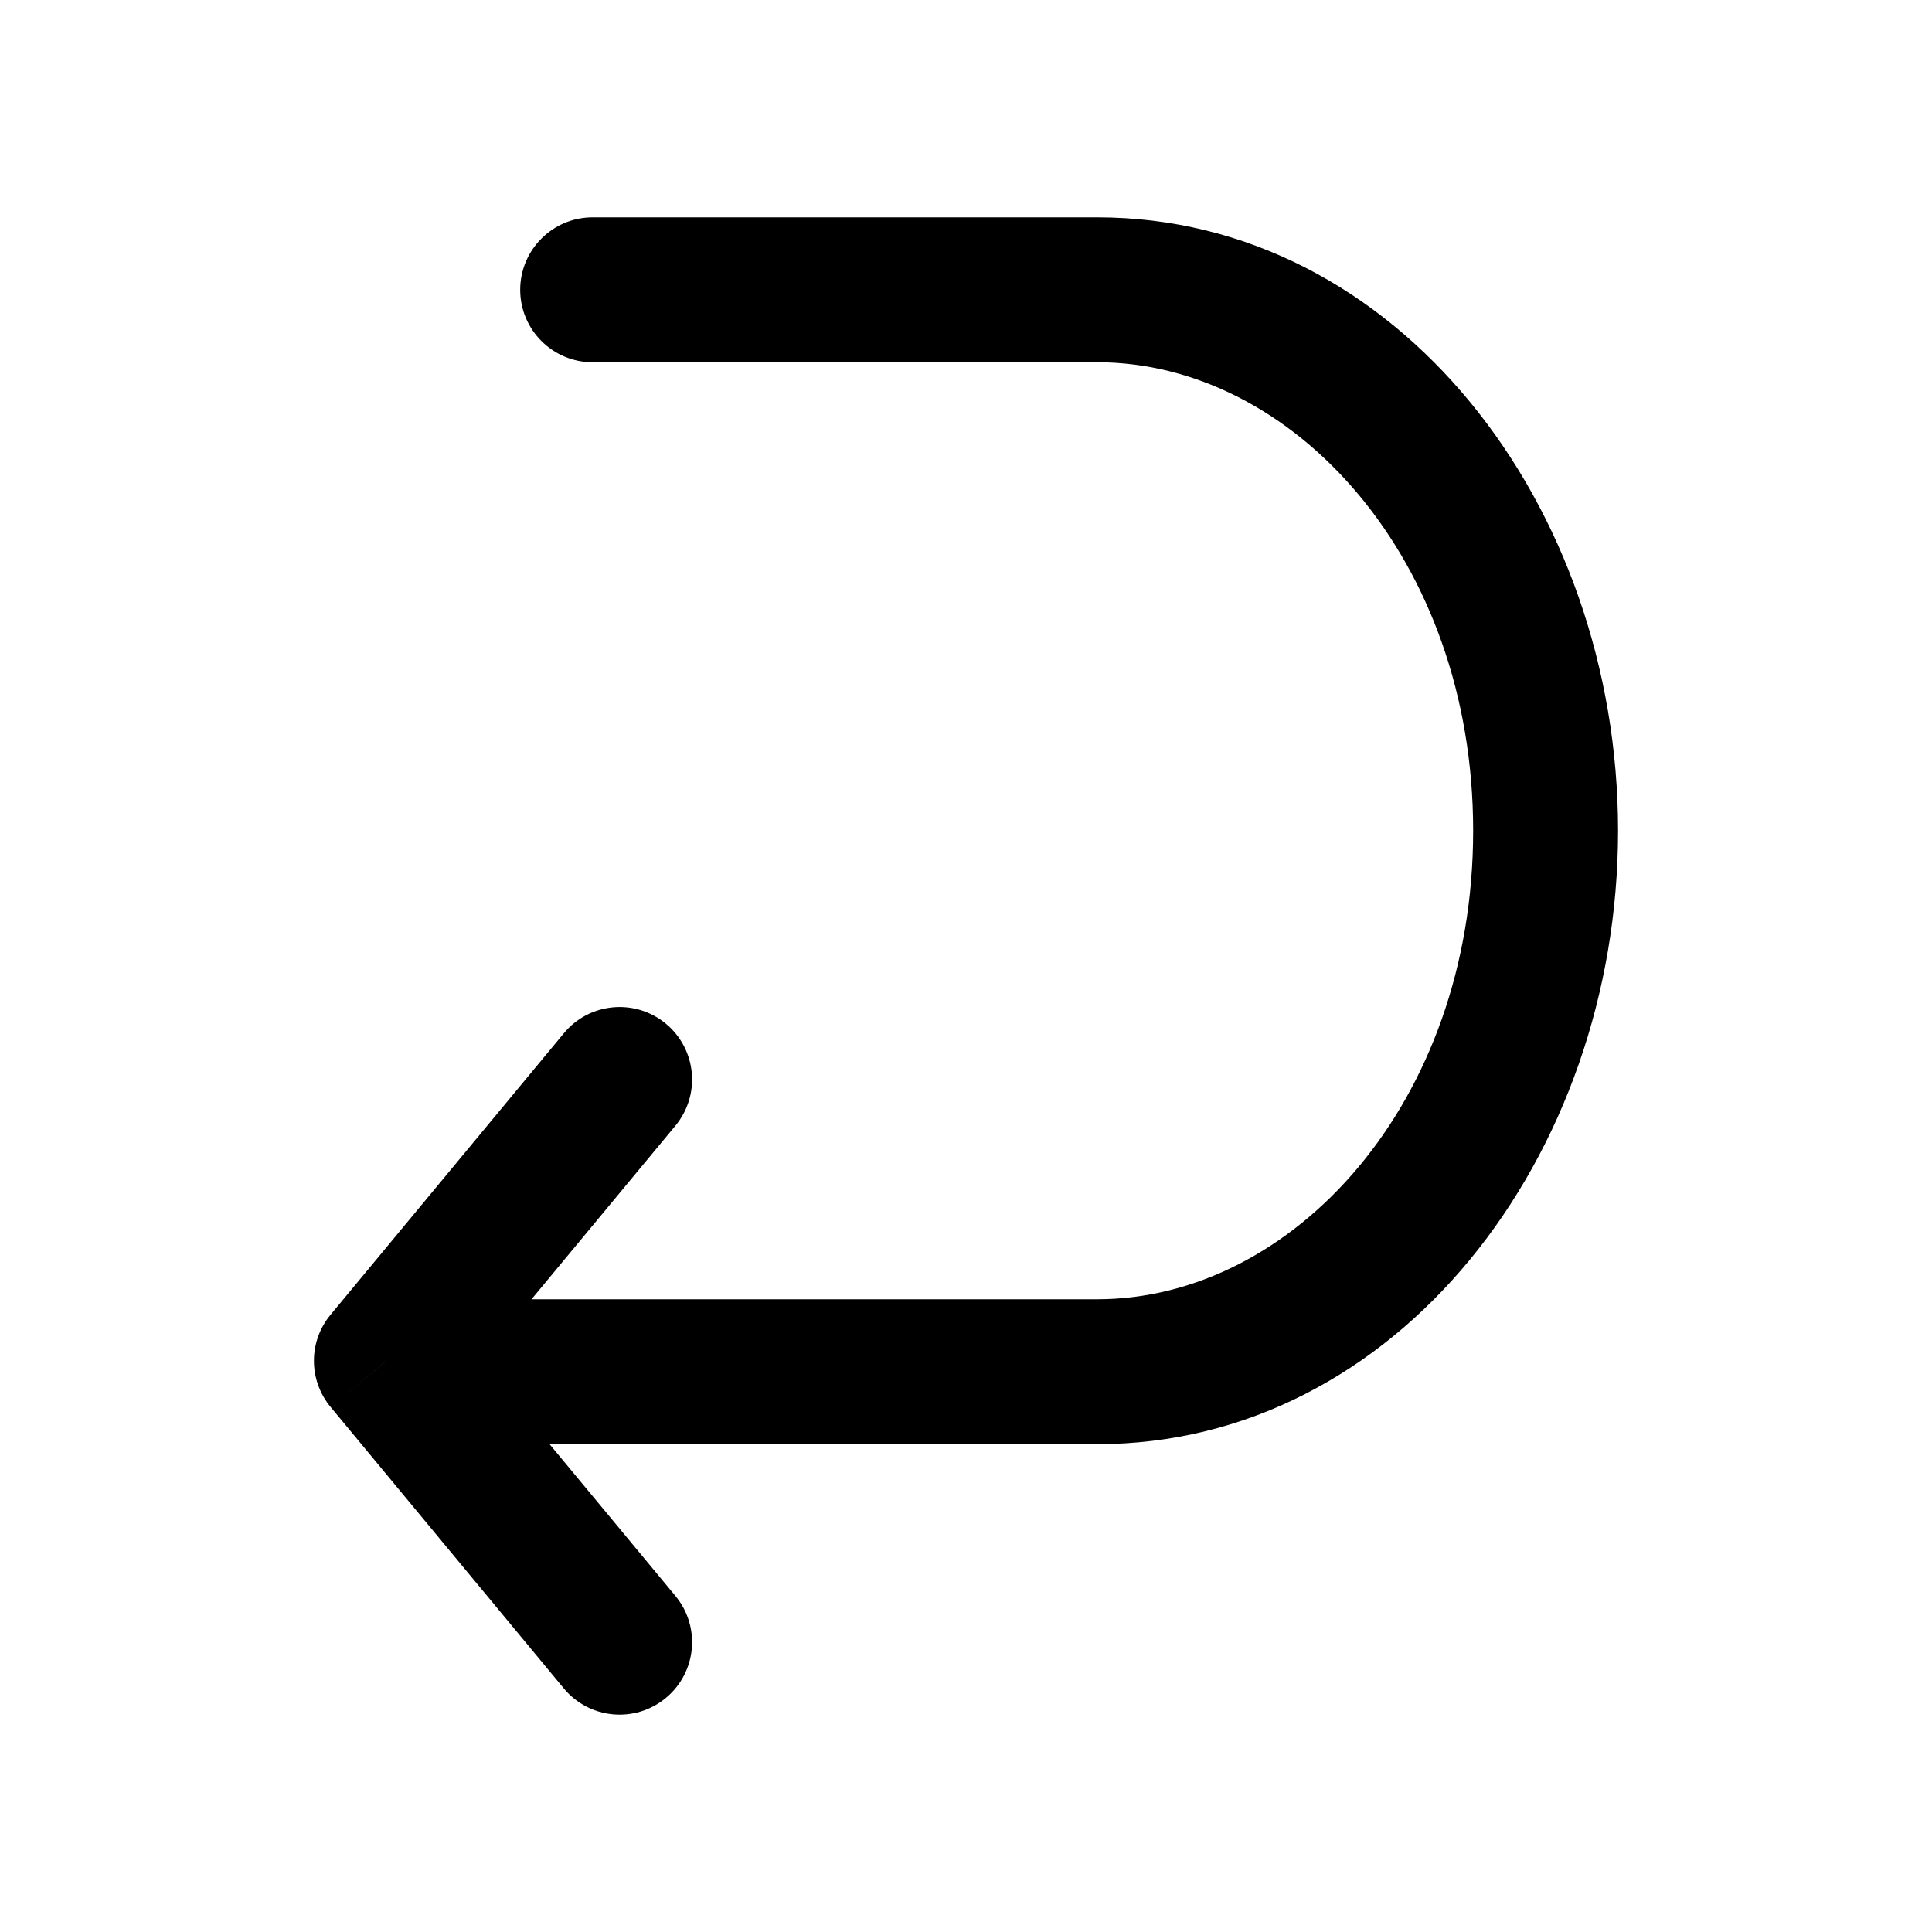
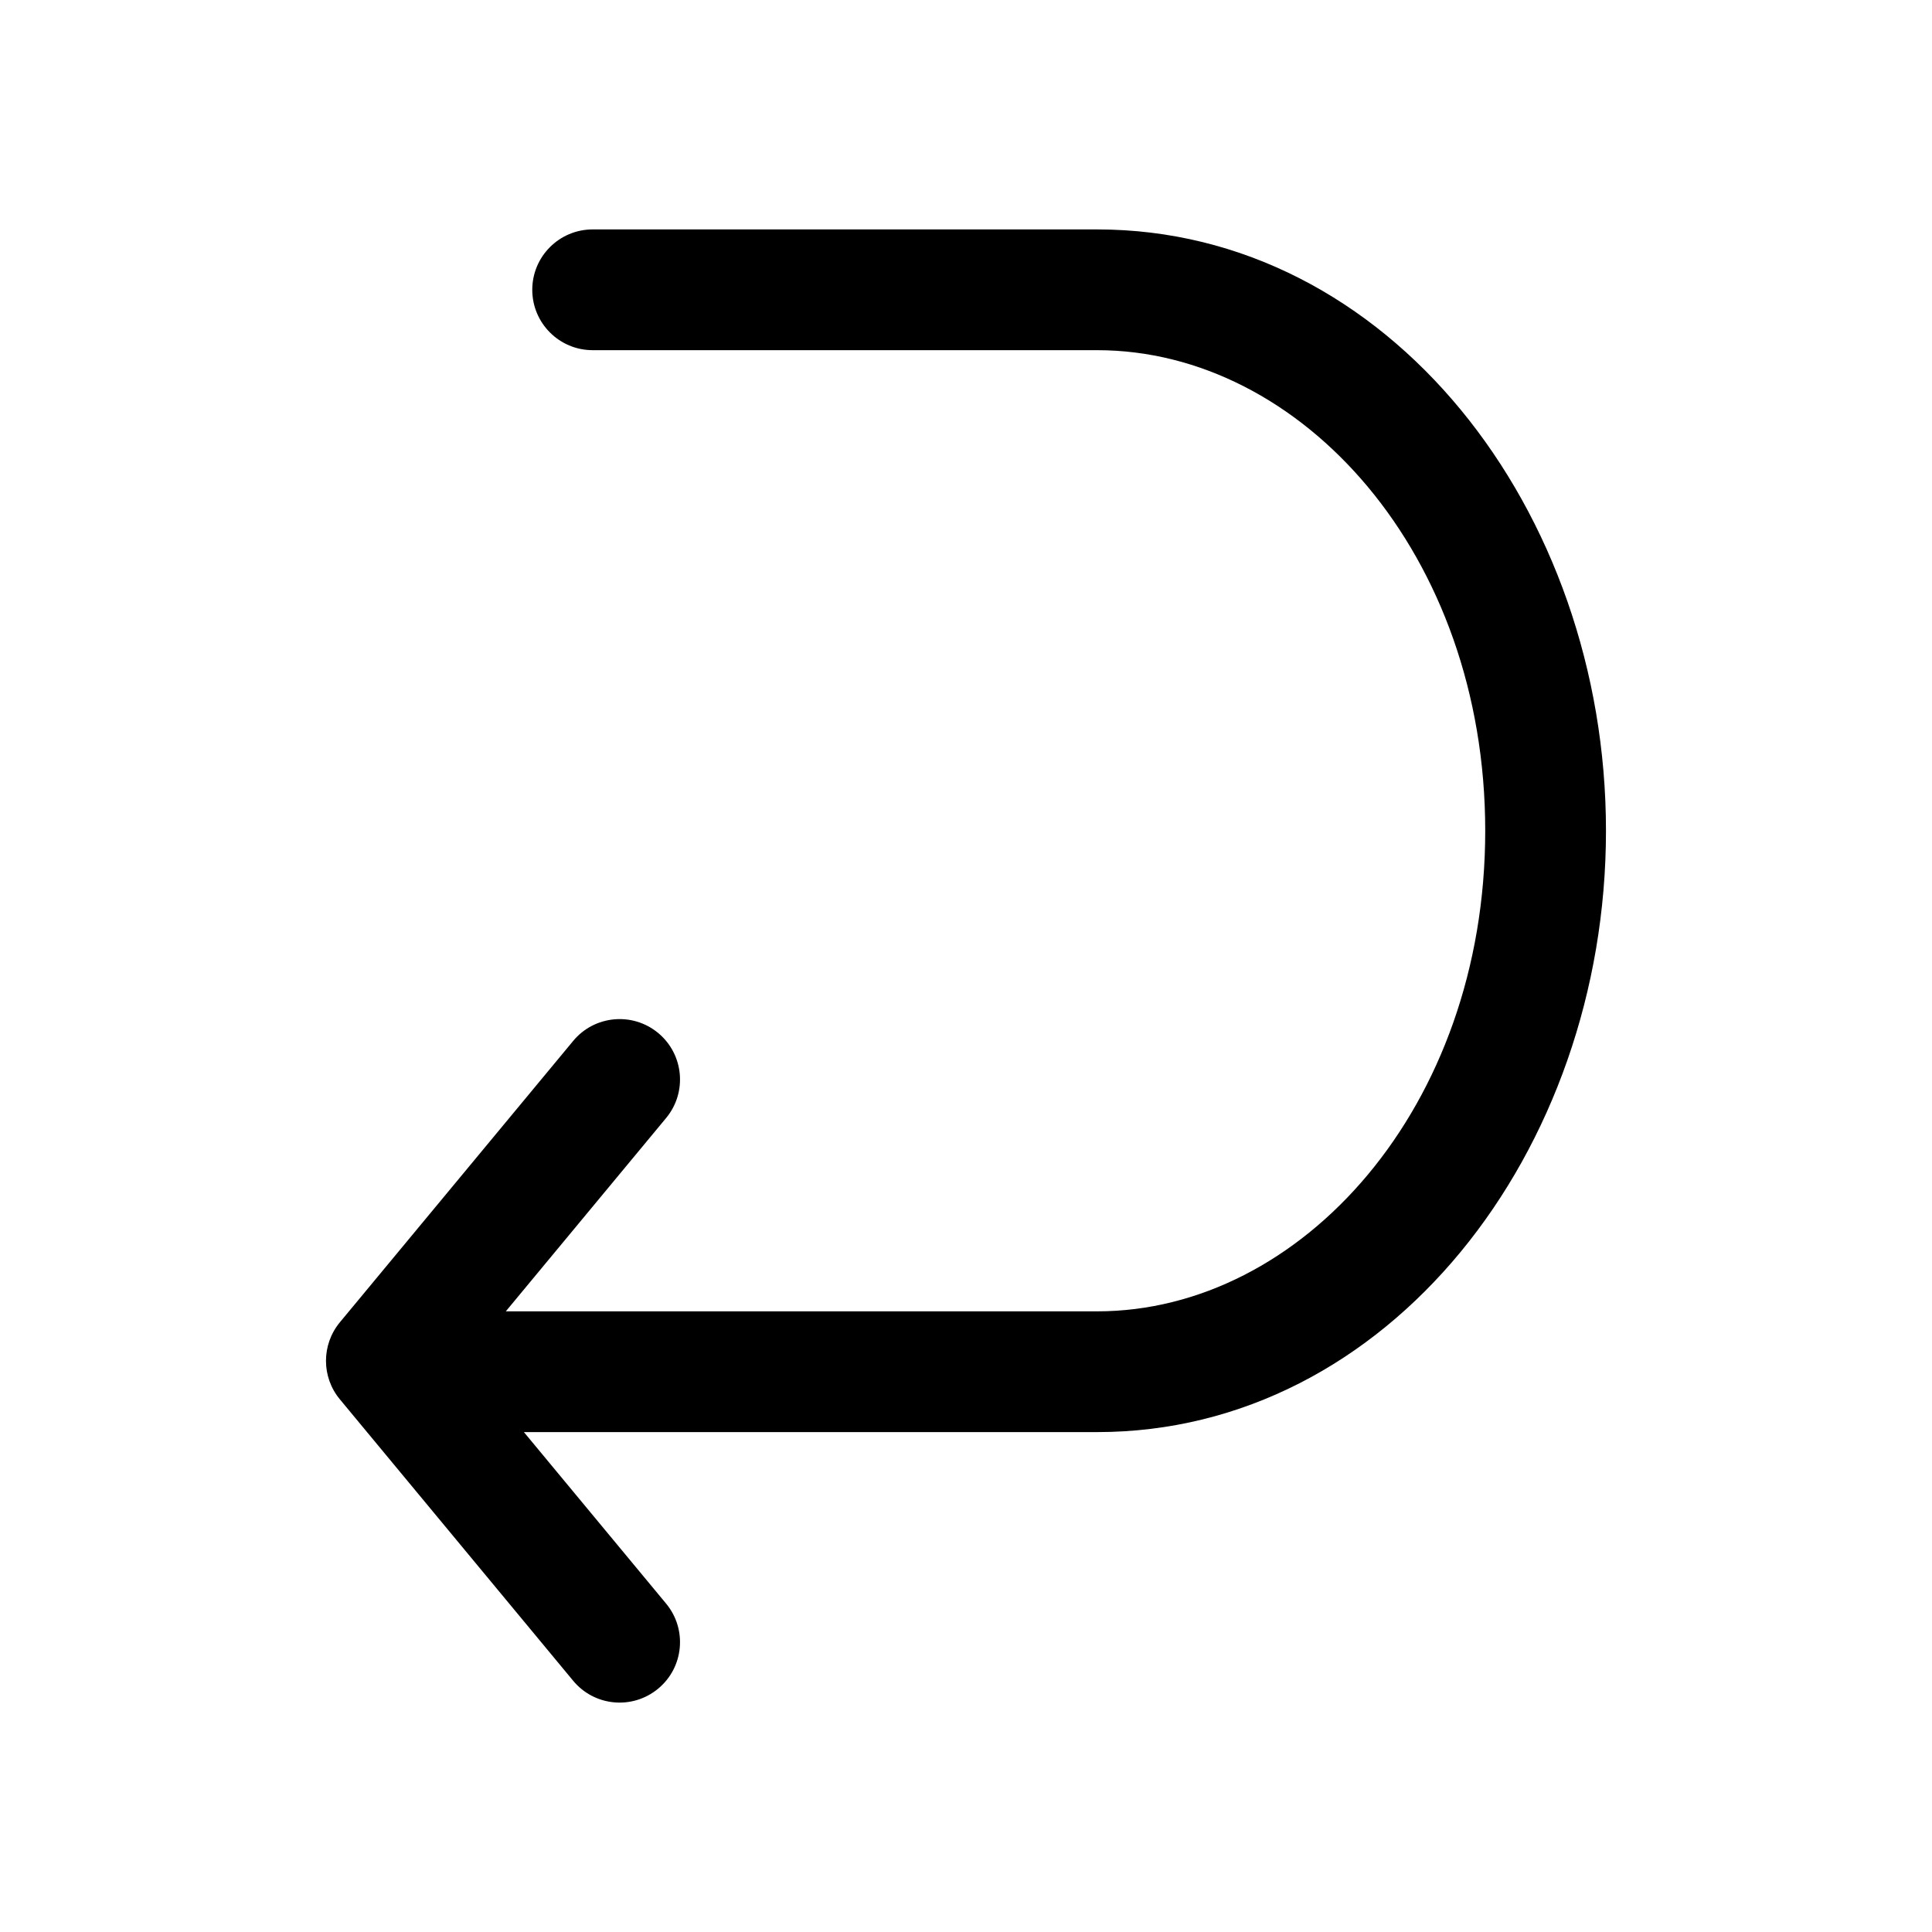
- <svg xmlns="http://www.w3.org/2000/svg" data-token-name="return" width="20" height="20" viewBox="0 0 20 20" fill="none">
-   <path d="M6.992 11.653C7.256 11.334 7.212 10.862 6.893 10.597C6.574 10.333 6.101 10.377 5.837 10.696L6.992 11.653ZM4 14.087L3.423 13.609C3.192 13.886 3.192 14.288 3.423 14.566L4 14.087ZM5.837 17.479C6.101 17.797 6.574 17.842 6.893 17.577C7.212 17.313 7.256 16.84 6.992 16.521L5.837 17.479ZM6.135 2.25C5.721 2.25 5.385 2.586 5.385 3C5.385 3.414 5.721 3.75 6.135 3.75V2.25ZM5.837 10.696L3.423 13.609L4.577 14.566L6.992 11.653L5.837 10.696ZM3.423 14.566L5.837 17.479L6.992 16.521L4.577 13.609L3.423 14.566ZM4.394 14.95H11.358V13.45H4.394V14.95ZM11.358 2.25H6.135V3.75H11.358V2.25ZM16.75 8.6C16.75 5.231 14.461 2.25 11.358 2.25V3.75C13.382 3.75 15.25 5.784 15.25 8.6H16.75ZM11.358 14.95C14.461 14.95 16.75 11.969 16.75 8.6H15.25C15.25 11.416 13.382 13.45 11.358 13.45V14.95Z" fill="currentColor" stroke="none" />
+ <svg xmlns="http://www.w3.org/2000/svg" data-token-name="return" width="24" height="24" viewBox="0 0 24 24" fill="none">
+   <path d="M8.275 13.888C8.539 13.569 8.495 13.097 8.176 12.832C7.857 12.568 7.384 12.612 7.12 12.931L7.697 13.41L8.275 13.888ZM4.8 16.905L4.222 16.426C3.992 16.704 3.992 17.106 4.222 17.383L4.8 16.905ZM7.12 20.879C7.384 21.198 7.857 21.242 8.176 20.977C8.495 20.713 8.539 20.24 8.275 19.921L7.697 20.4L7.12 20.879ZM7.362 2.85C6.948 2.85 6.612 3.186 6.612 3.6C6.612 4.014 6.948 4.35 7.362 4.35V3.6V2.85ZM7.697 13.41L7.12 12.931L4.222 16.426L4.8 16.905L5.377 17.383L8.275 13.888L7.697 13.41ZM4.8 16.905L4.222 17.383L7.12 20.879L7.697 20.4L8.275 19.921L5.377 16.426L4.8 16.905ZM5.273 17.04V17.79H13.629V17.04V16.29H5.273V17.04ZM13.629 3.6V2.85H7.362V3.6V4.35H13.629V3.6ZM19.2 10.32H19.95C19.95 6.332 17.245 2.85 13.629 2.85V3.6V4.35C16.166 4.35 18.45 6.885 18.45 10.32H19.2ZM13.629 17.04V17.79C17.245 17.79 19.95 14.308 19.95 10.32H19.2H18.45C18.45 13.755 16.166 16.29 13.629 16.29V17.04Z" fill="currentColor" />
</svg>
